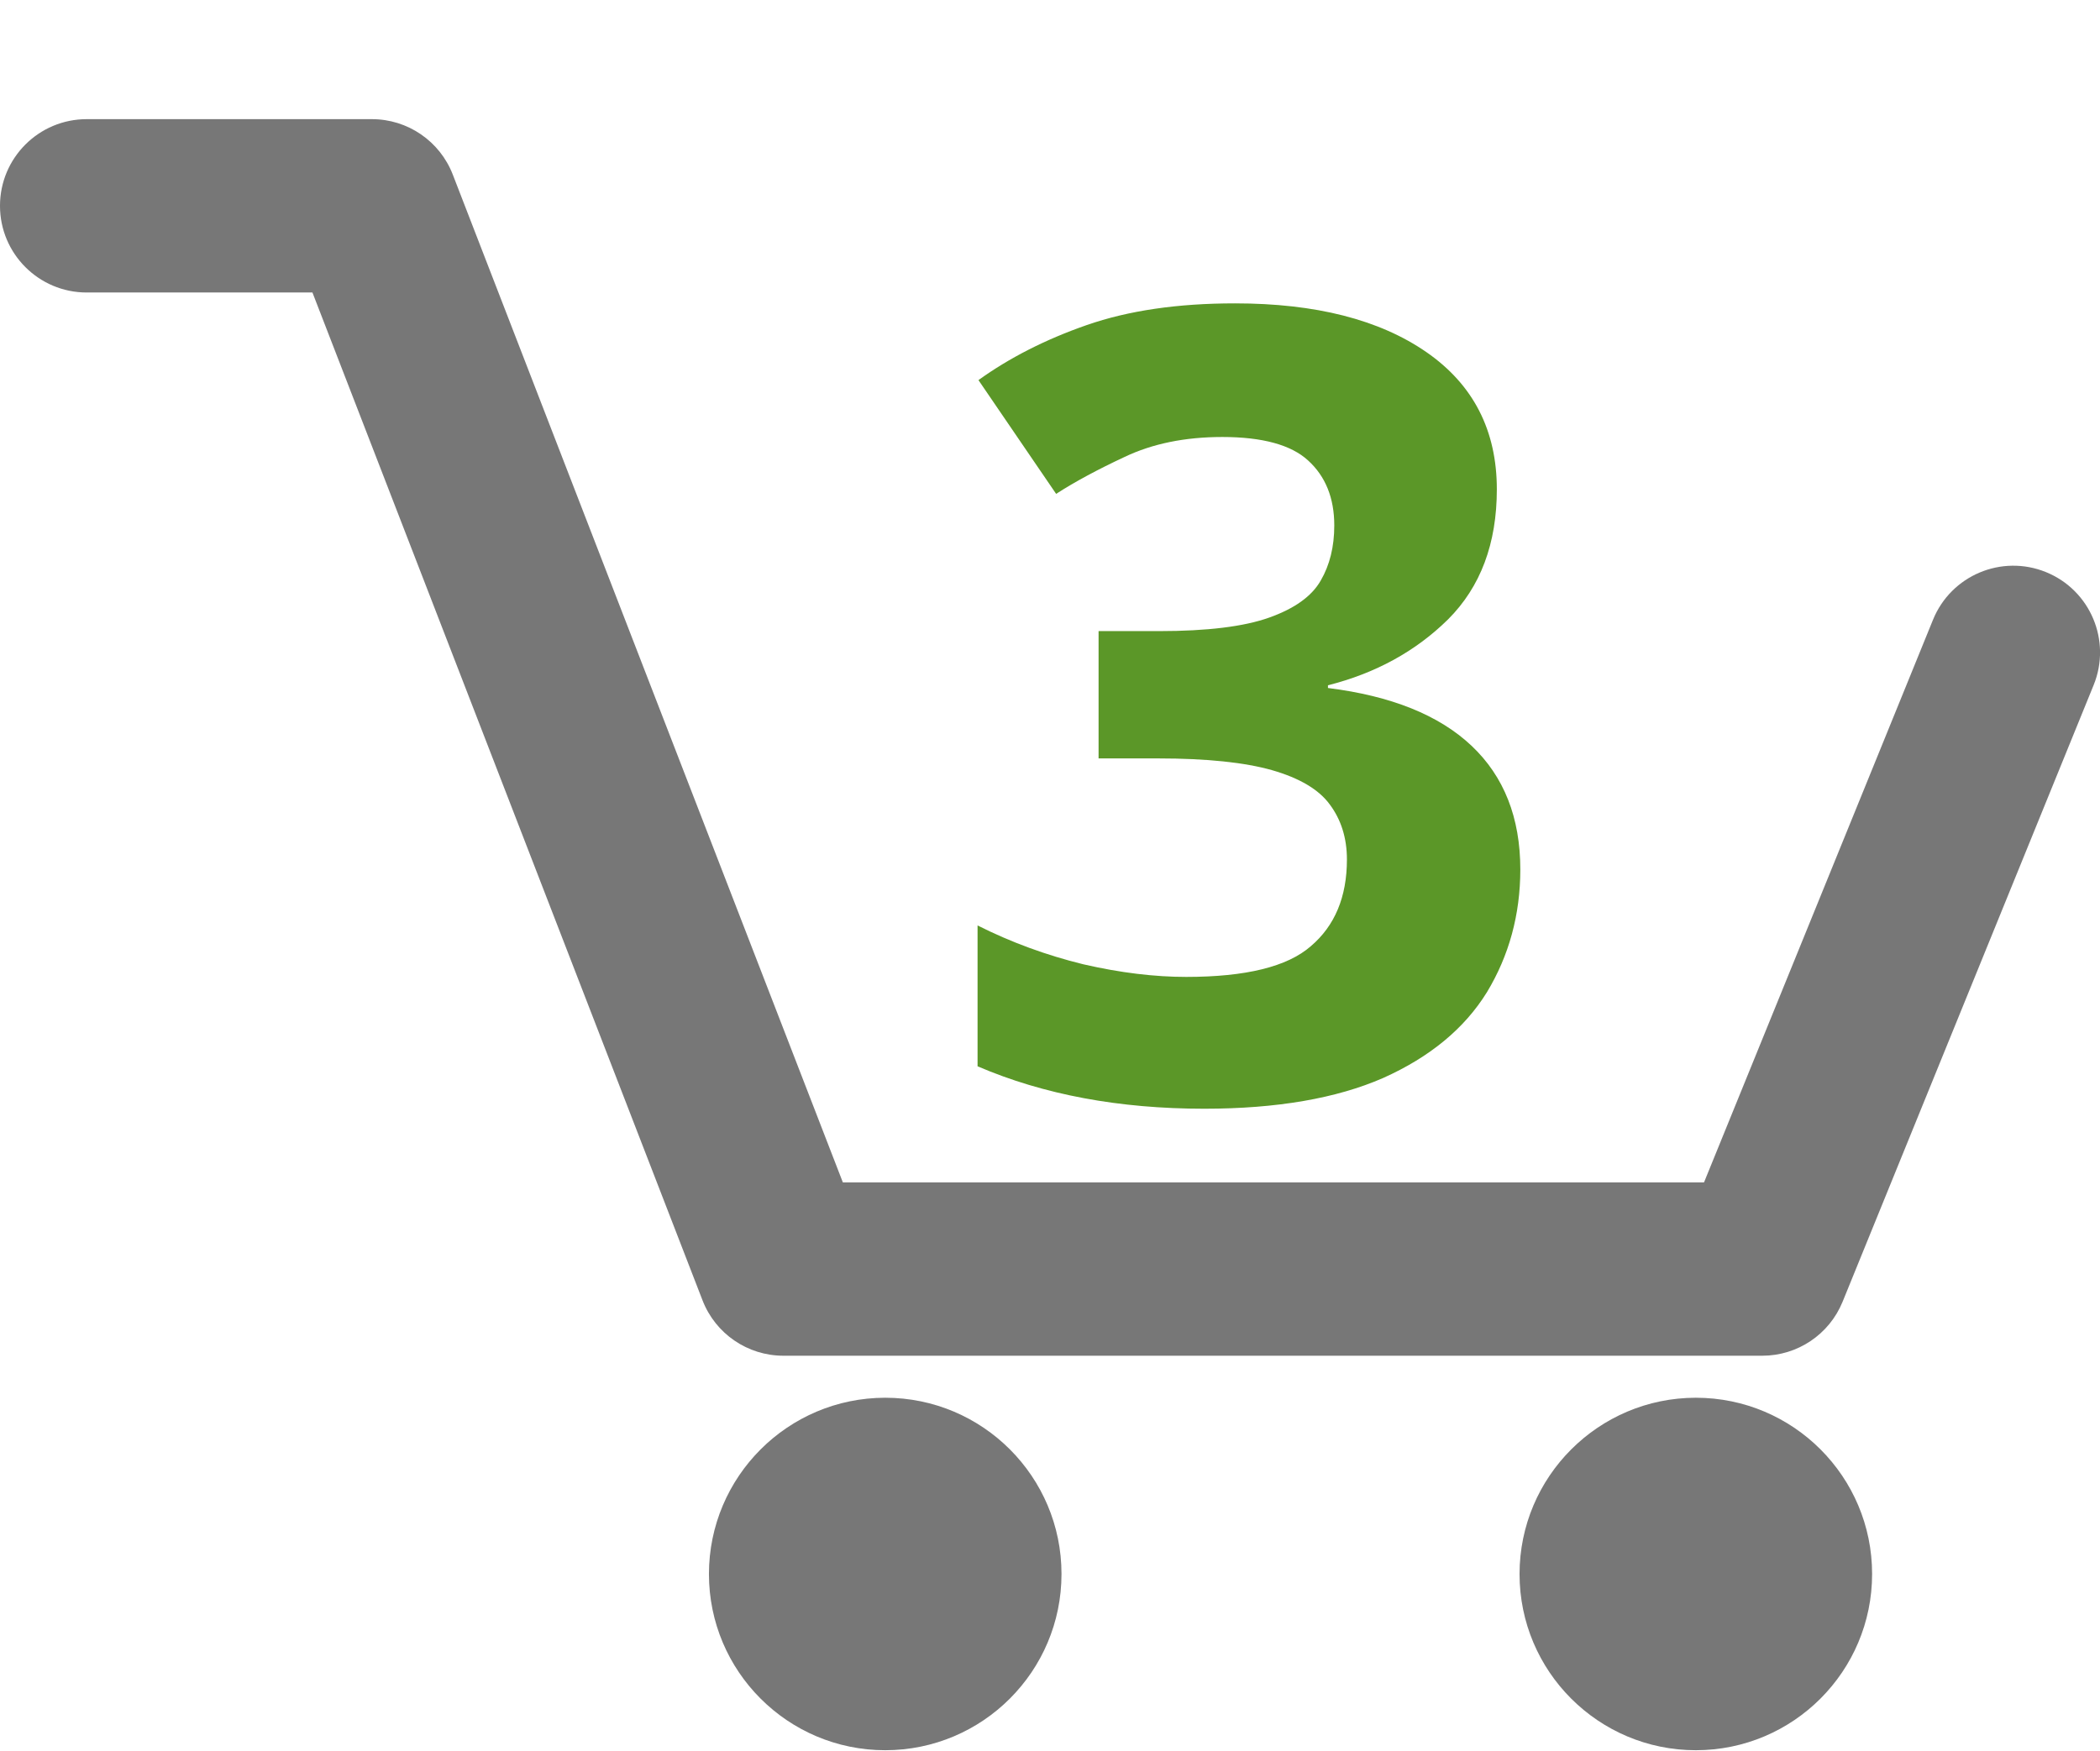
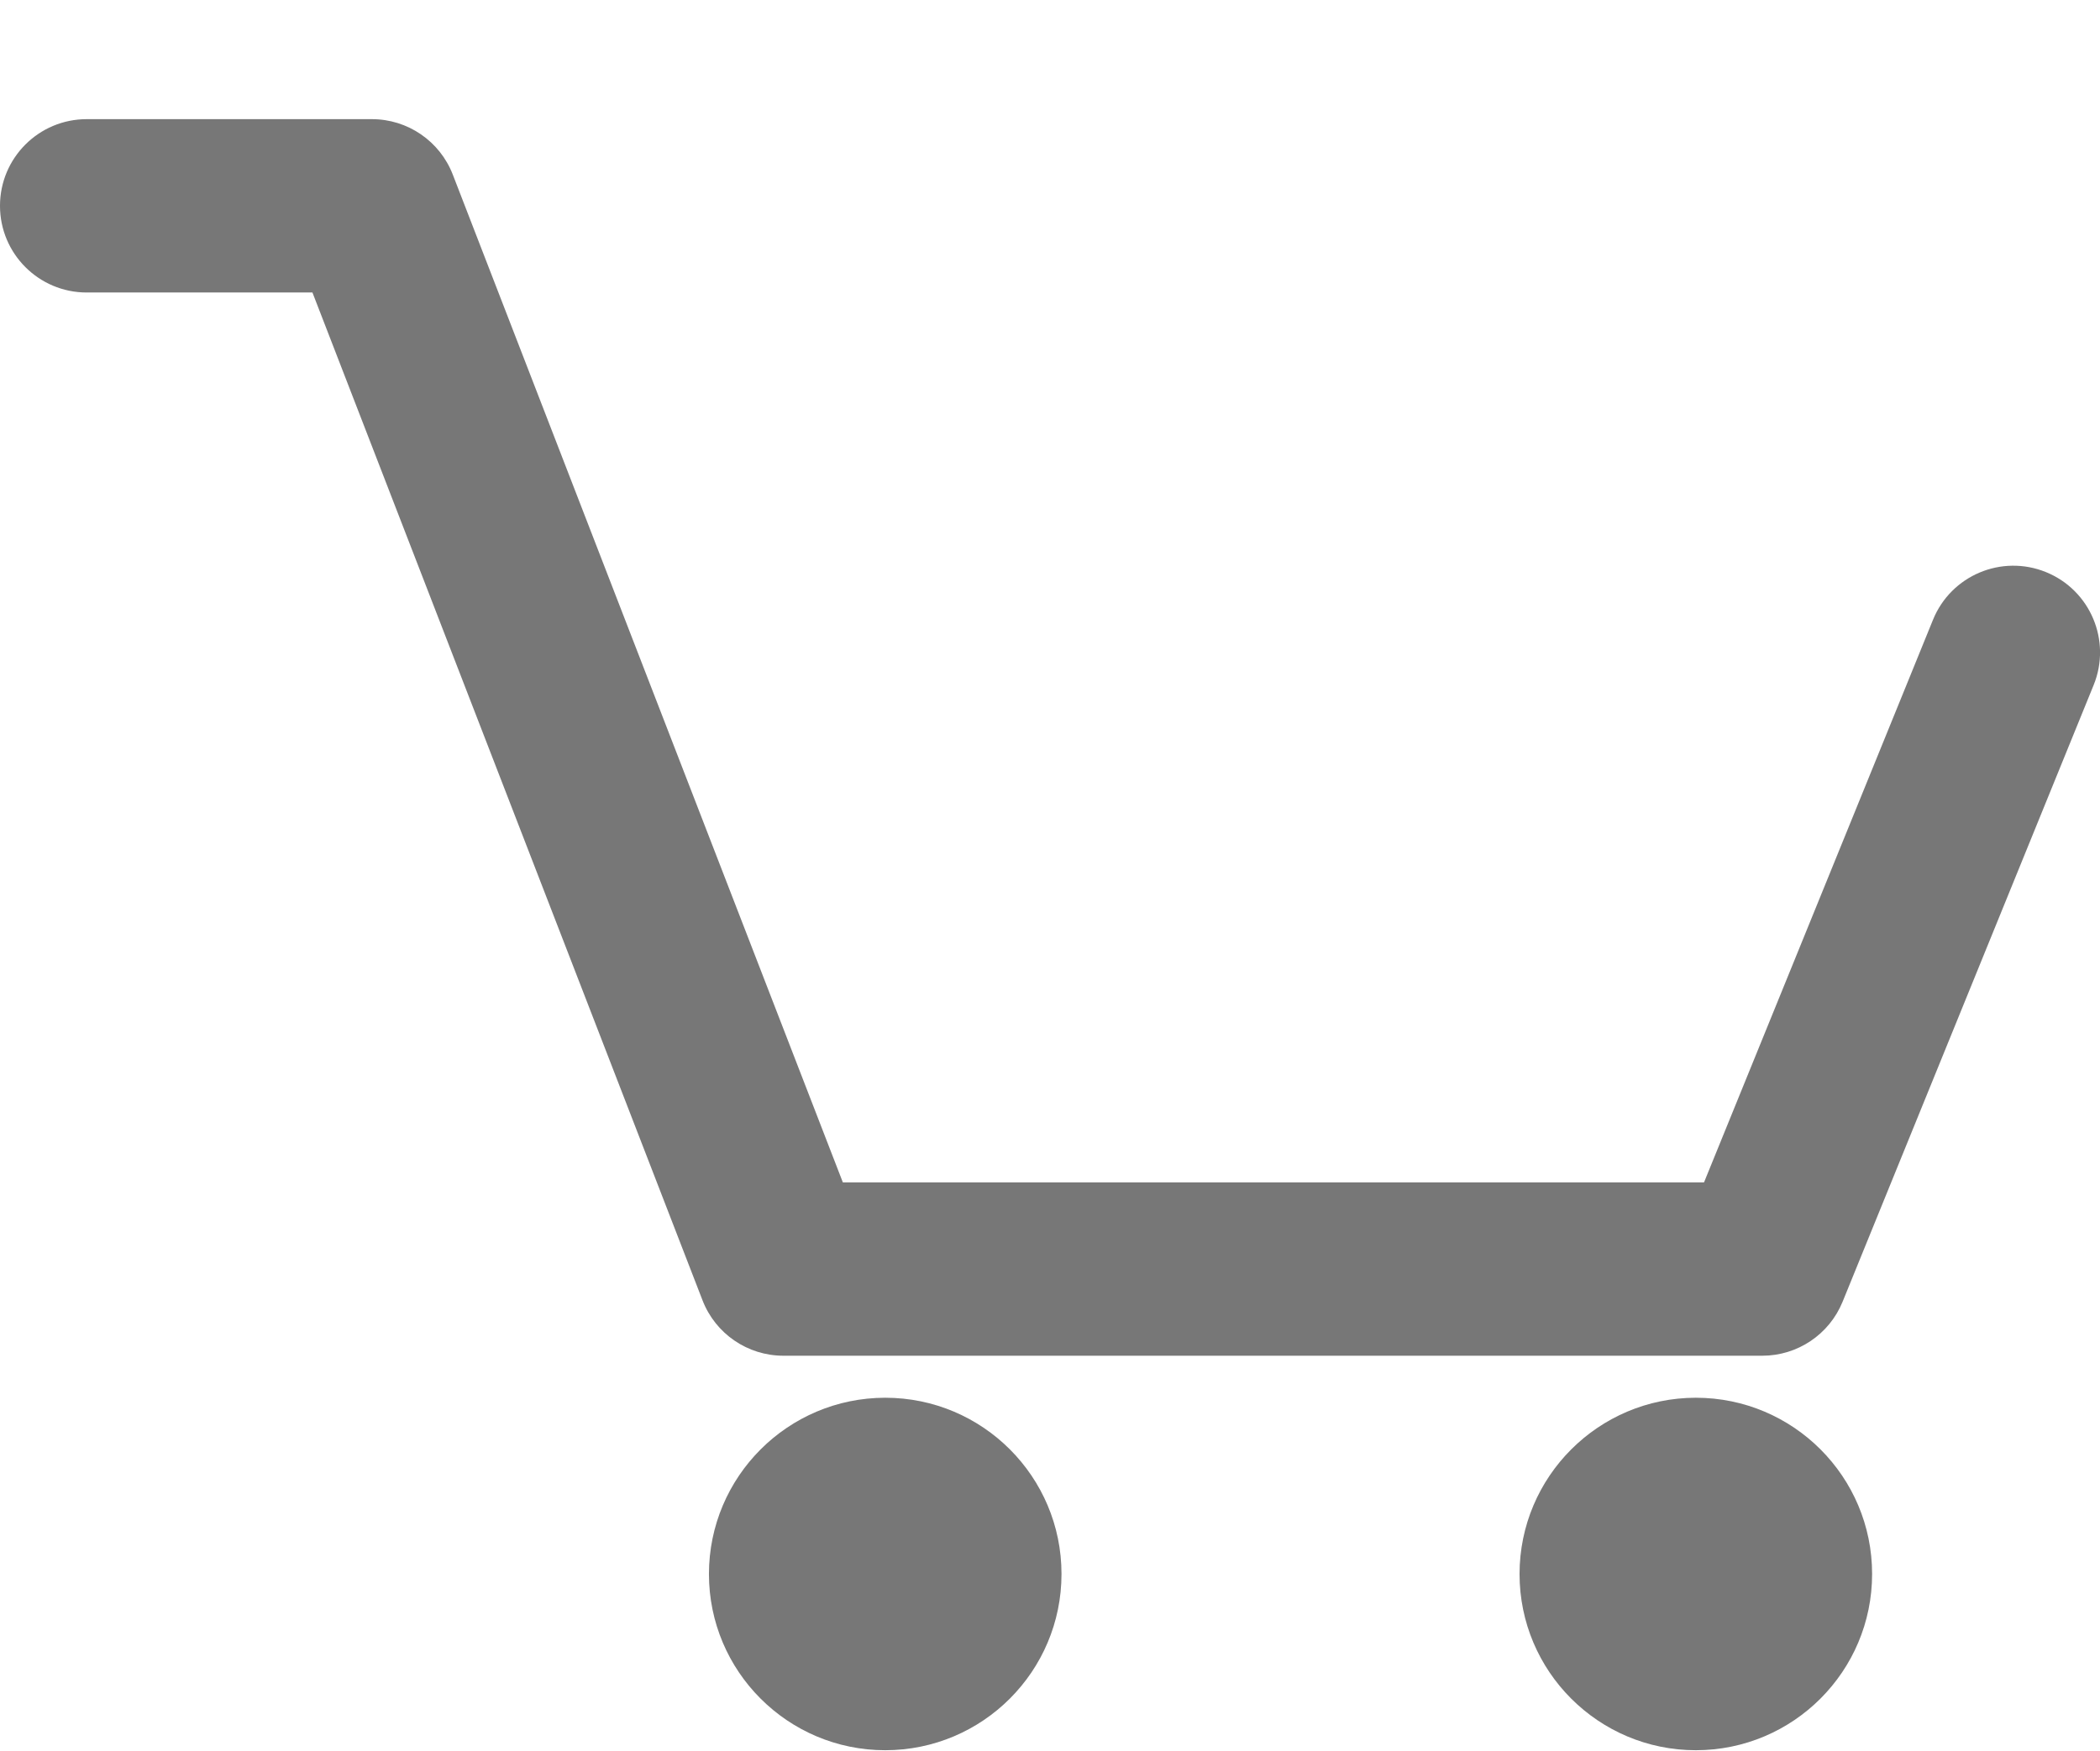
<svg xmlns="http://www.w3.org/2000/svg" width="36.334" height="30.289" viewBox="0 0 36.334 30.289">
  <g id="icon_cart" data-name="icon cart" transform="translate(-1196.805 -22)">
-     <text id="_3" data-name="3" transform="translate(1213 41)" fill="#5b9728" font-size="19" font-family="Bilo-Bold, Bilo" font-weight="700">
-       <tspan x="0" y="0">3</tspan>
-     </text>
    <g id="Cart_Header" data-name="Cart Header" transform="translate(100.192 -95.134)">
      <g id="Group_6213" data-name="Group 6213" transform="translate(1109.379 141.823)">
        <path id="Ellipse_205" data-name="Ellipse 205" d="M1.55-1A2.55,2.55,0,1,1-1,1.55,2.553,2.553,0,0,1,1.55-1Z" transform="translate(1 1)" fill="#777" />
        <path id="Ellipse_205_-_Outline" data-name="Ellipse 205 - Outline" d="M1.55-1.5A3.05,3.05,0,1,1-1.5,1.55,3.053,3.053,0,0,1,1.55-1.5Zm0,5.1A2.05,2.05,0,1,0-.5,1.55,2.052,2.052,0,0,0,1.55,3.6Z" transform="translate(1 1)" fill="#777" />
        <path id="Ellipse_206" data-name="Ellipse 206" d="M1.55-1A2.55,2.55,0,1,1-1,1.55,2.553,2.553,0,0,1,1.55-1Z" transform="translate(15.025 1)" fill="#777" />
        <path id="Ellipse_206_-_Outline" data-name="Ellipse 206 - Outline" d="M1.55-1.5A3.05,3.05,0,1,1-1.5,1.55,3.053,3.053,0,0,1,1.55-1.5Zm0,5.1A2.05,2.05,0,1,0-.5,1.55,2.052,2.052,0,0,0,1.55,3.6Z" transform="translate(15.025 1)" fill="#777" />
      </g>
      <g id="Group_6216" data-name="Group 6216" transform="translate(1096.773 119.356)">
        <path id="Path_6418" data-name="Path 6418" d="M31.491,22.4H14.555a1.5,1.5,0,0,1-1.4-.959L6.406,4H2.5a1.5,1.5,0,0,1,0-3H7.434a1.5,1.5,0,0,1,1.4.959L15.583,19.4h14.9l3.962-9.737a1.5,1.5,0,1,1,2.779,1.131L32.88,21.467A1.5,1.5,0,0,1,31.491,22.4Z" transform="translate(-1.16 -1.16)" fill="#777" />
      </g>
    </g>
  </g>
</svg>
